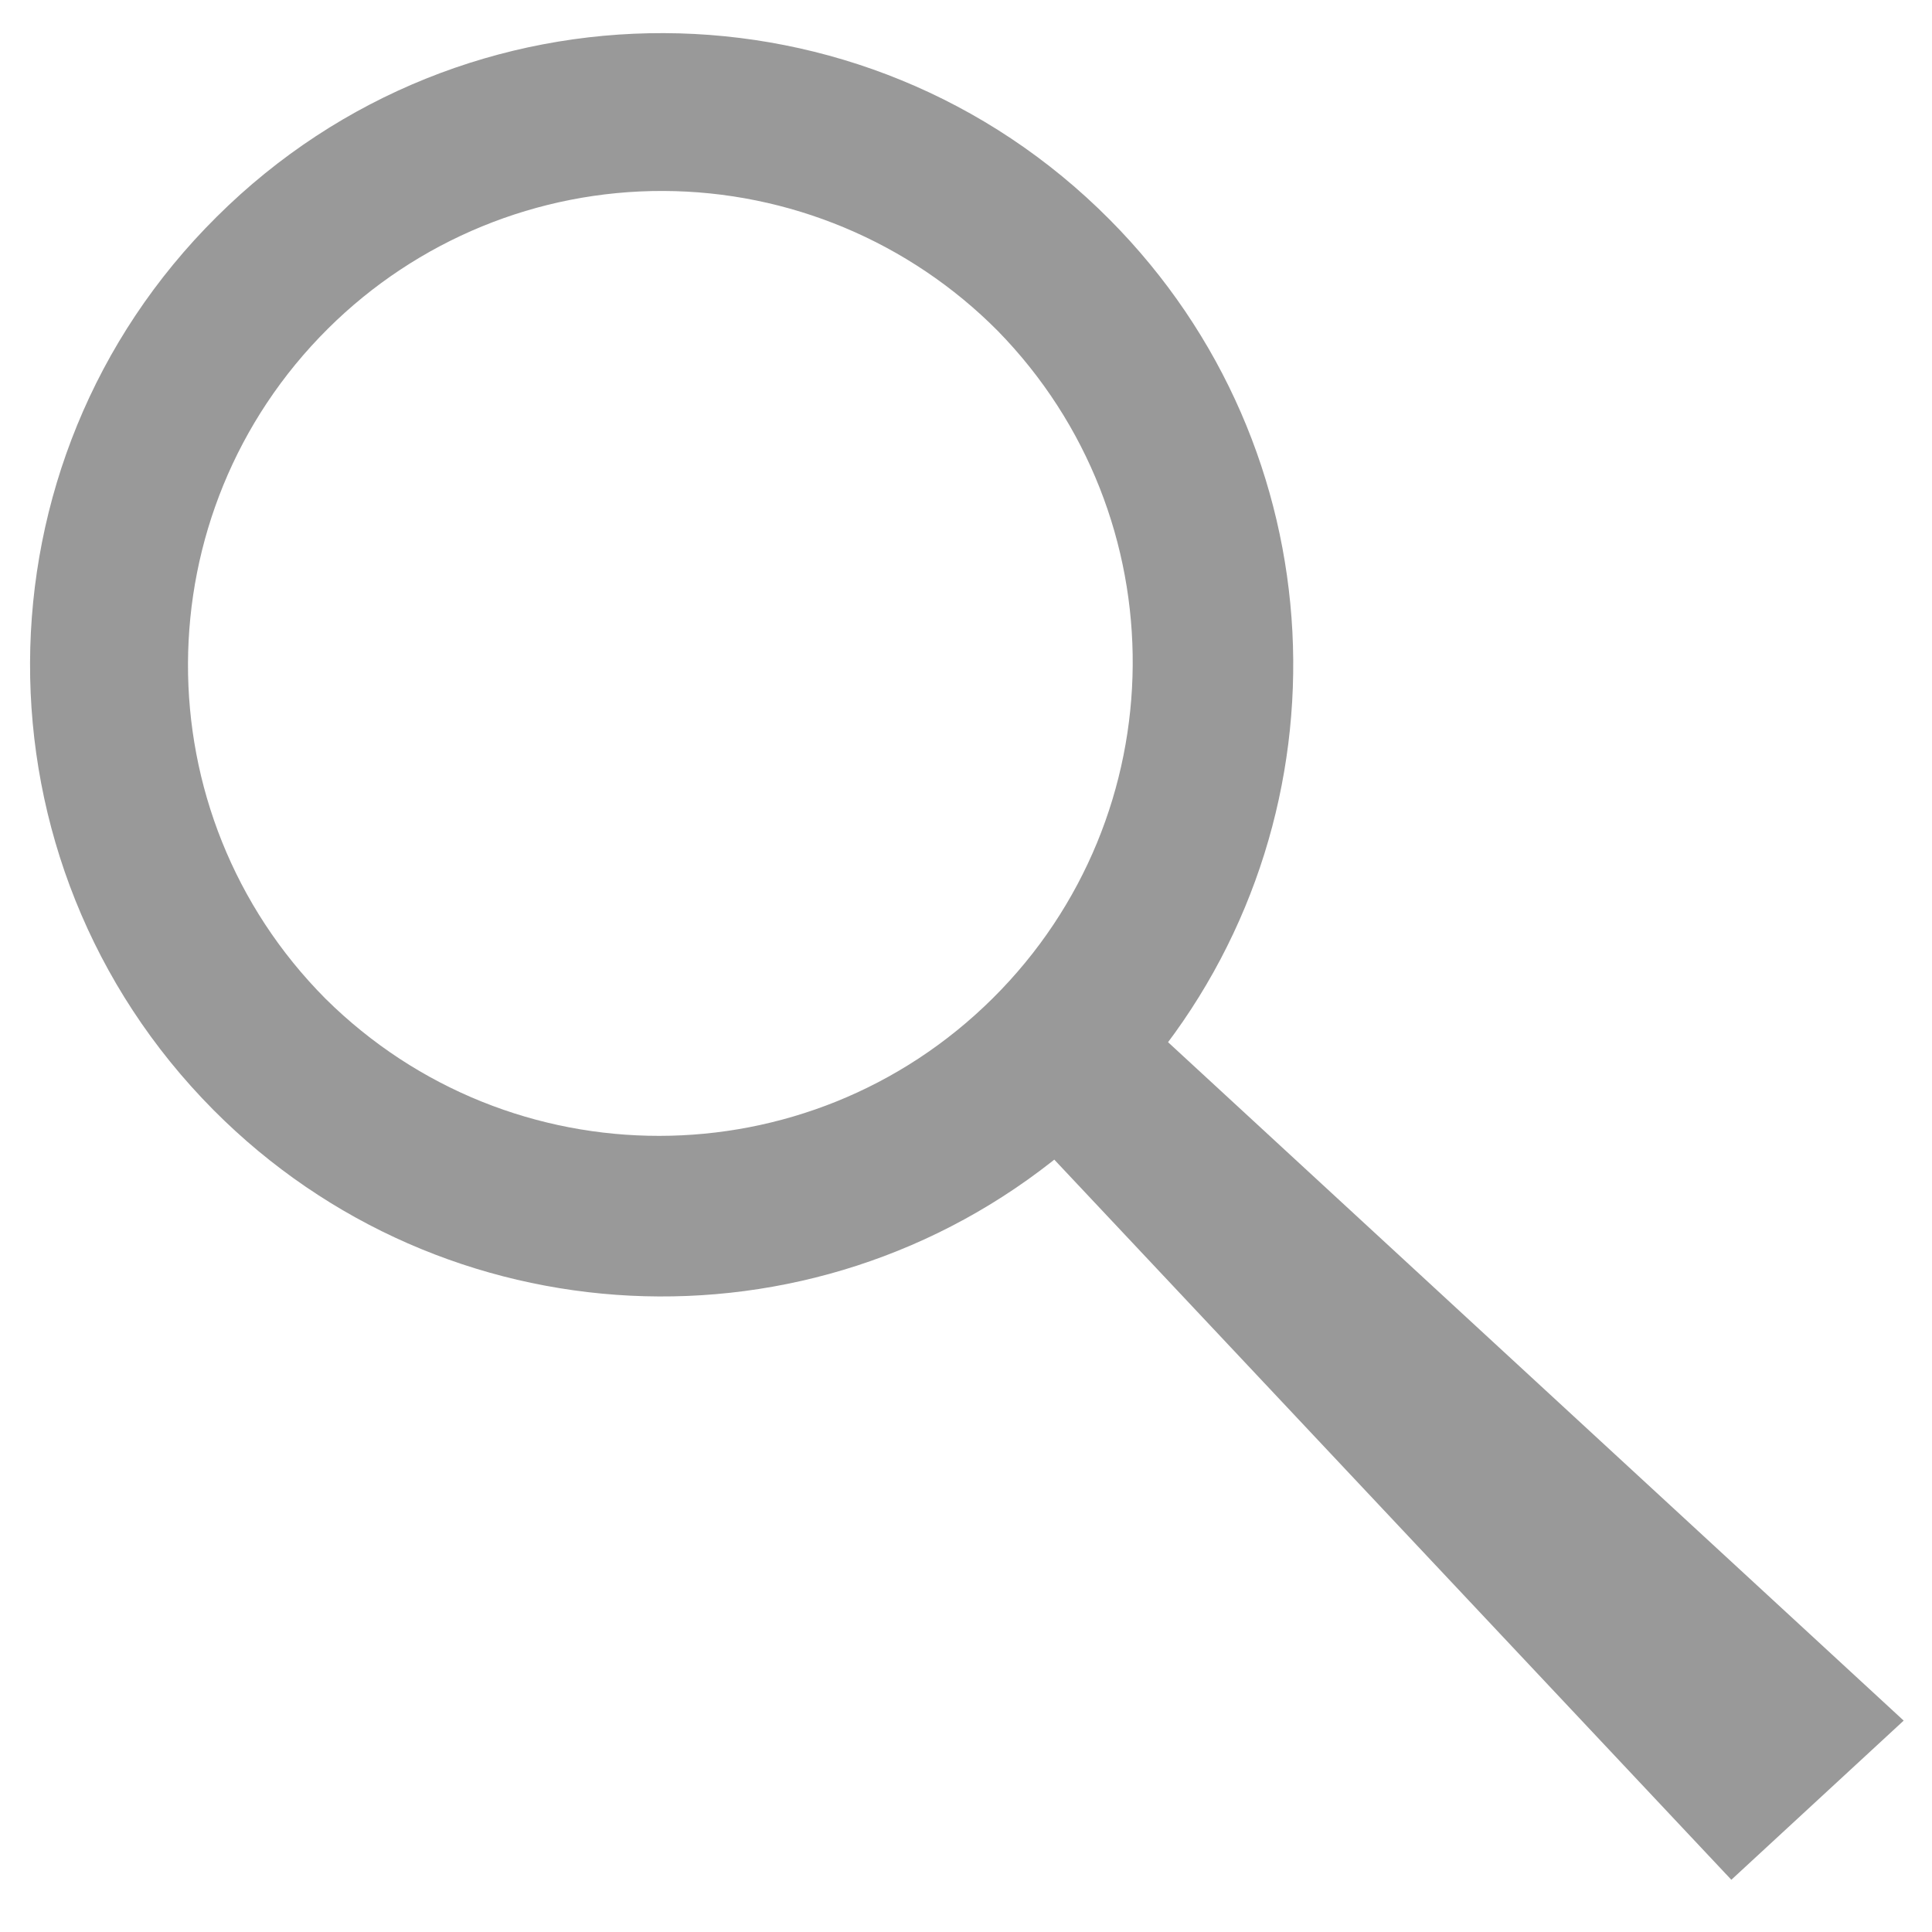
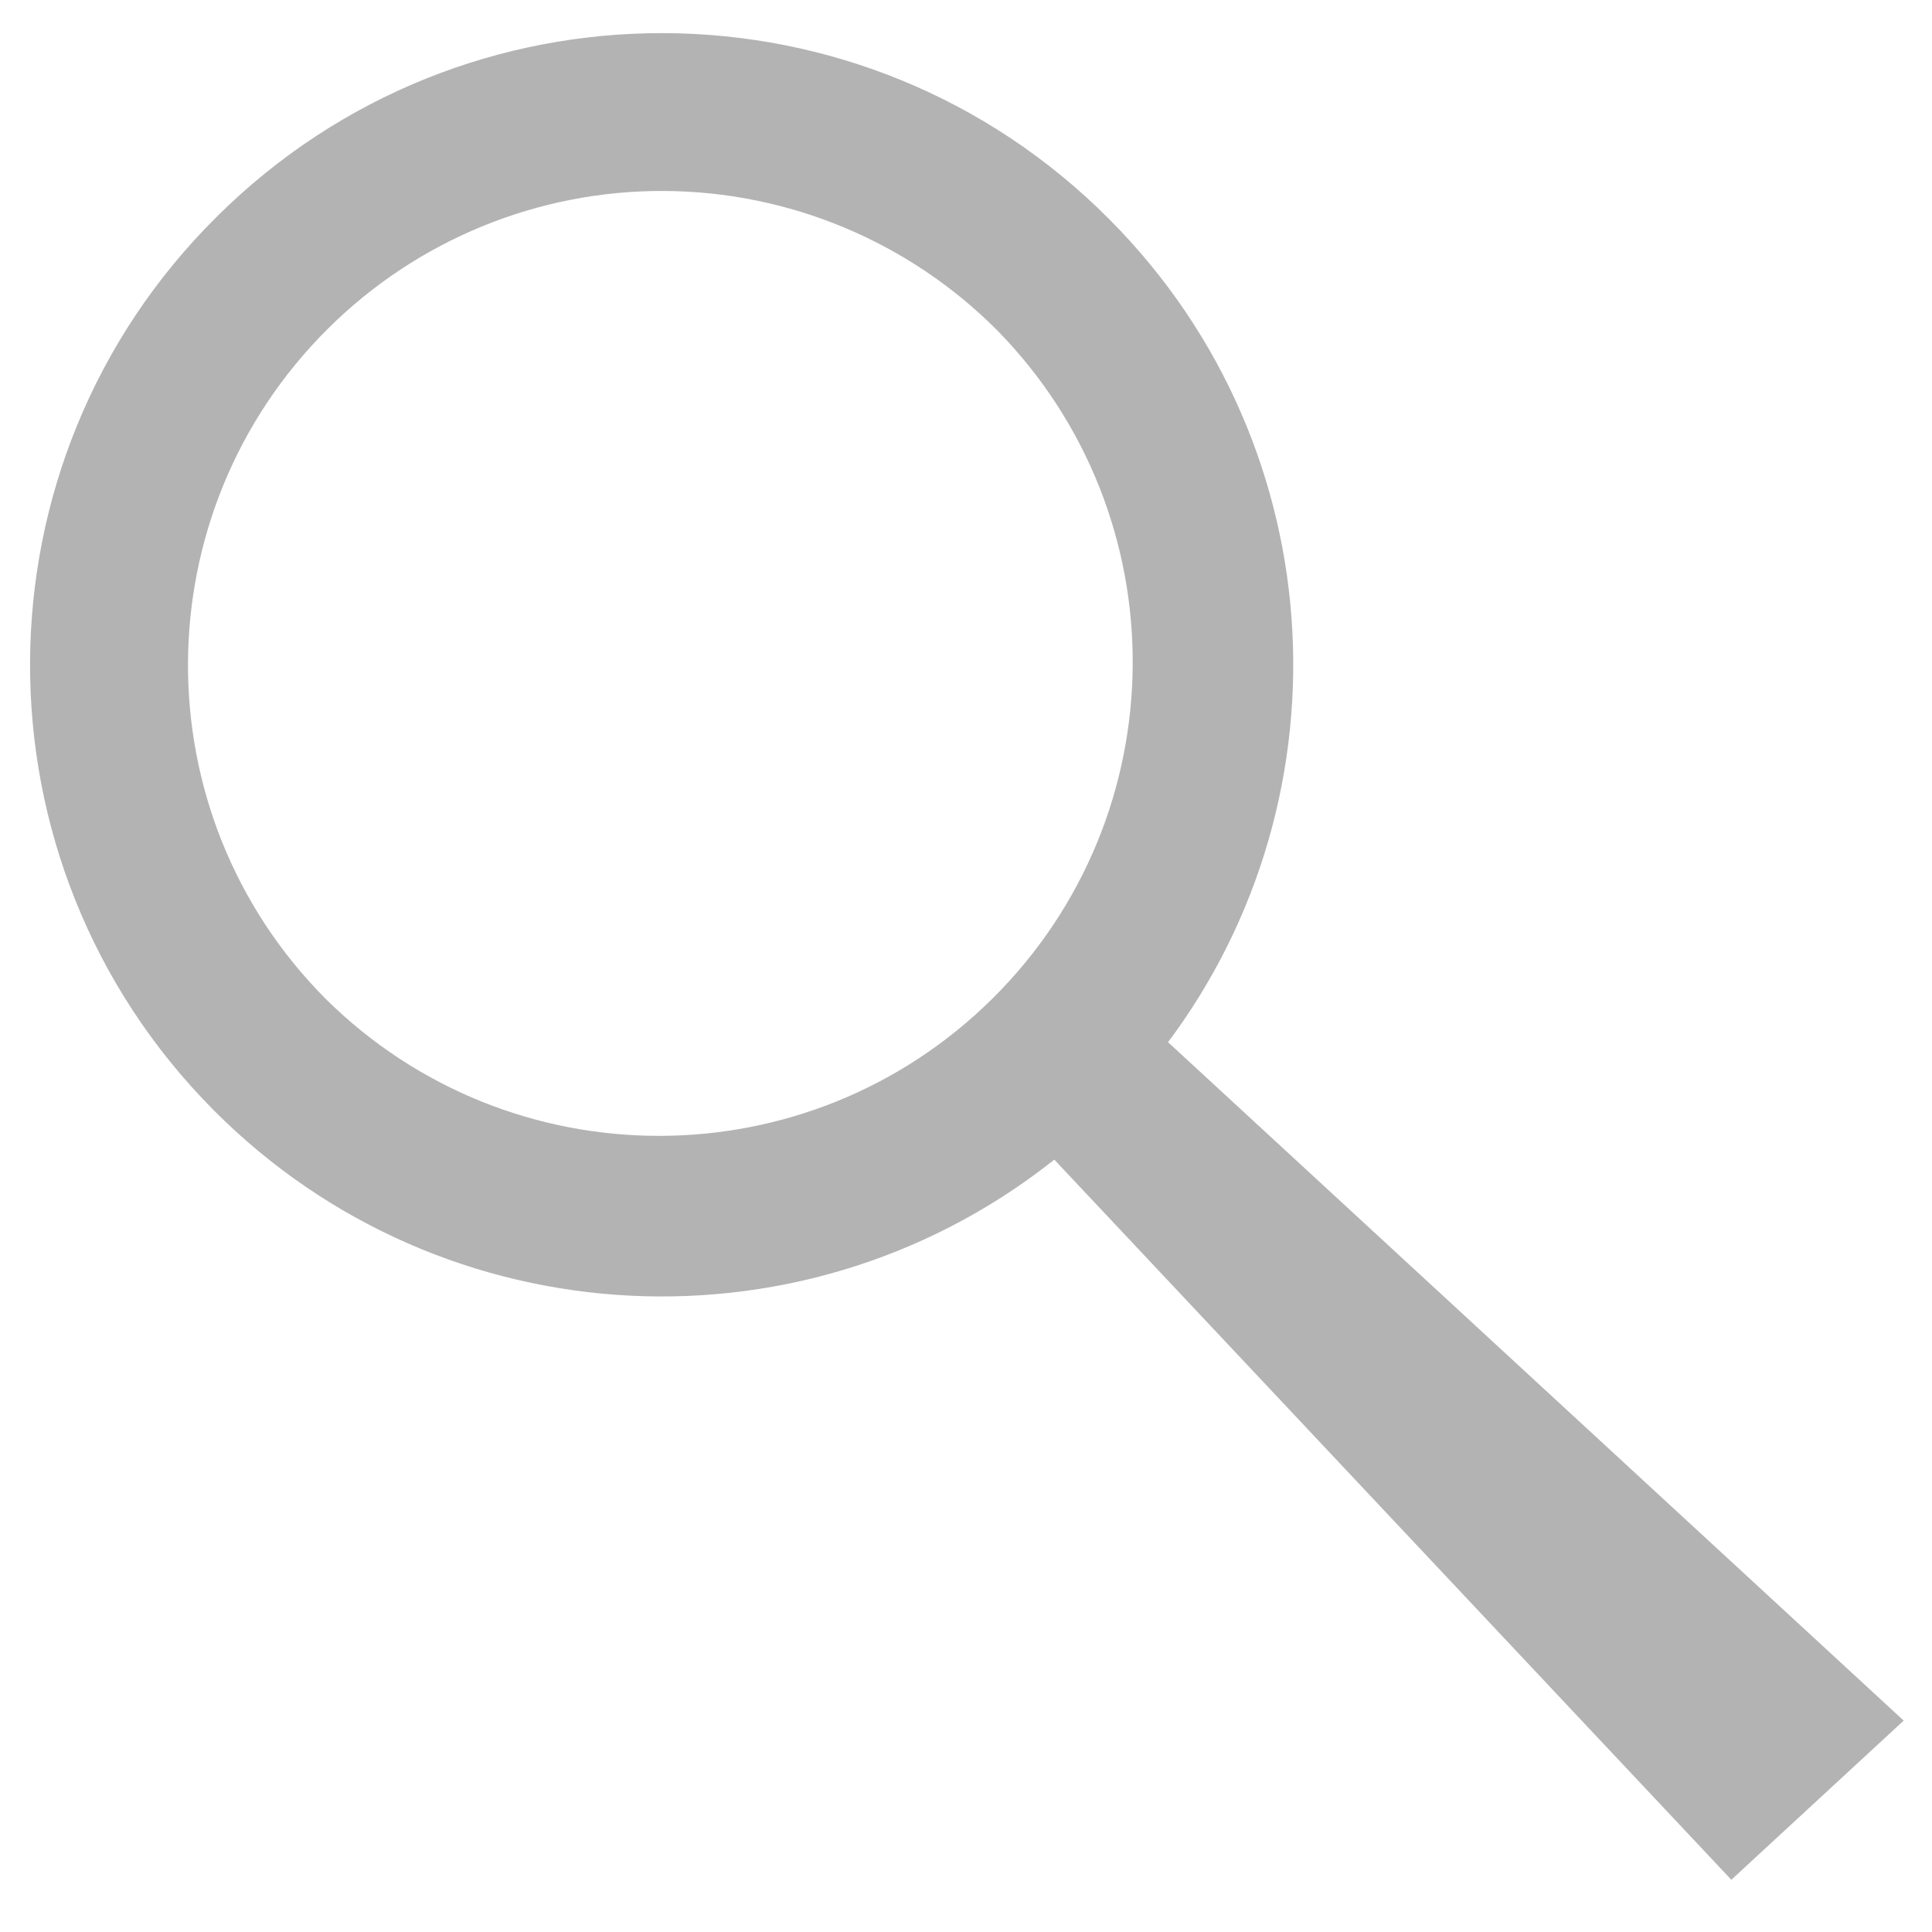
<svg xmlns="http://www.w3.org/2000/svg" width="13" height="13" viewBox="0 0 29 29">
-   <path d="M3.253 3.254C-.464 6.94-.485 12.945 3.203 16.66a9.484 9.484 0 0 0 12.763.633L16 17.26c.715-.625.979-.869 1.365-1.398 2.945-3.71 2.715-9.12-.707-12.564C12.969-.418 6.966-.44 3.253 3.254zm11.724 1.713A7.112 7.112 0 0 1 4.885 14.99c-2.768-2.784-2.746-7.29.037-10.056a7.106 7.106 0 0 1 10.055.033z" fill="#999" />
-   <path d="M25.988 28.216l2.587-2.389-11.2-10.329-1.725 1.722z" fill="#999" />
+   <path fill="#b3b3b3" d="M3.253 3.254C-.464 6.94-.485 12.945 3.203 16.66a9.484 9.484 0 0012.763.633L16 17.26c.715-.625.979-.869 1.365-1.398 2.945-3.71 2.715-9.12-.707-12.564C12.969-.418 6.966-.44 3.253 3.254zm11.724 1.713A7.112 7.112 0 014.885 14.99c-2.768-2.784-2.746-7.29.037-10.056a7.106 7.106 0 0110.055.033z" />
+   <path fill="#b3b3b3" d="M25.988 28.216l2.587-2.389-11.2-10.329-1.725 1.722z" />
</svg>
